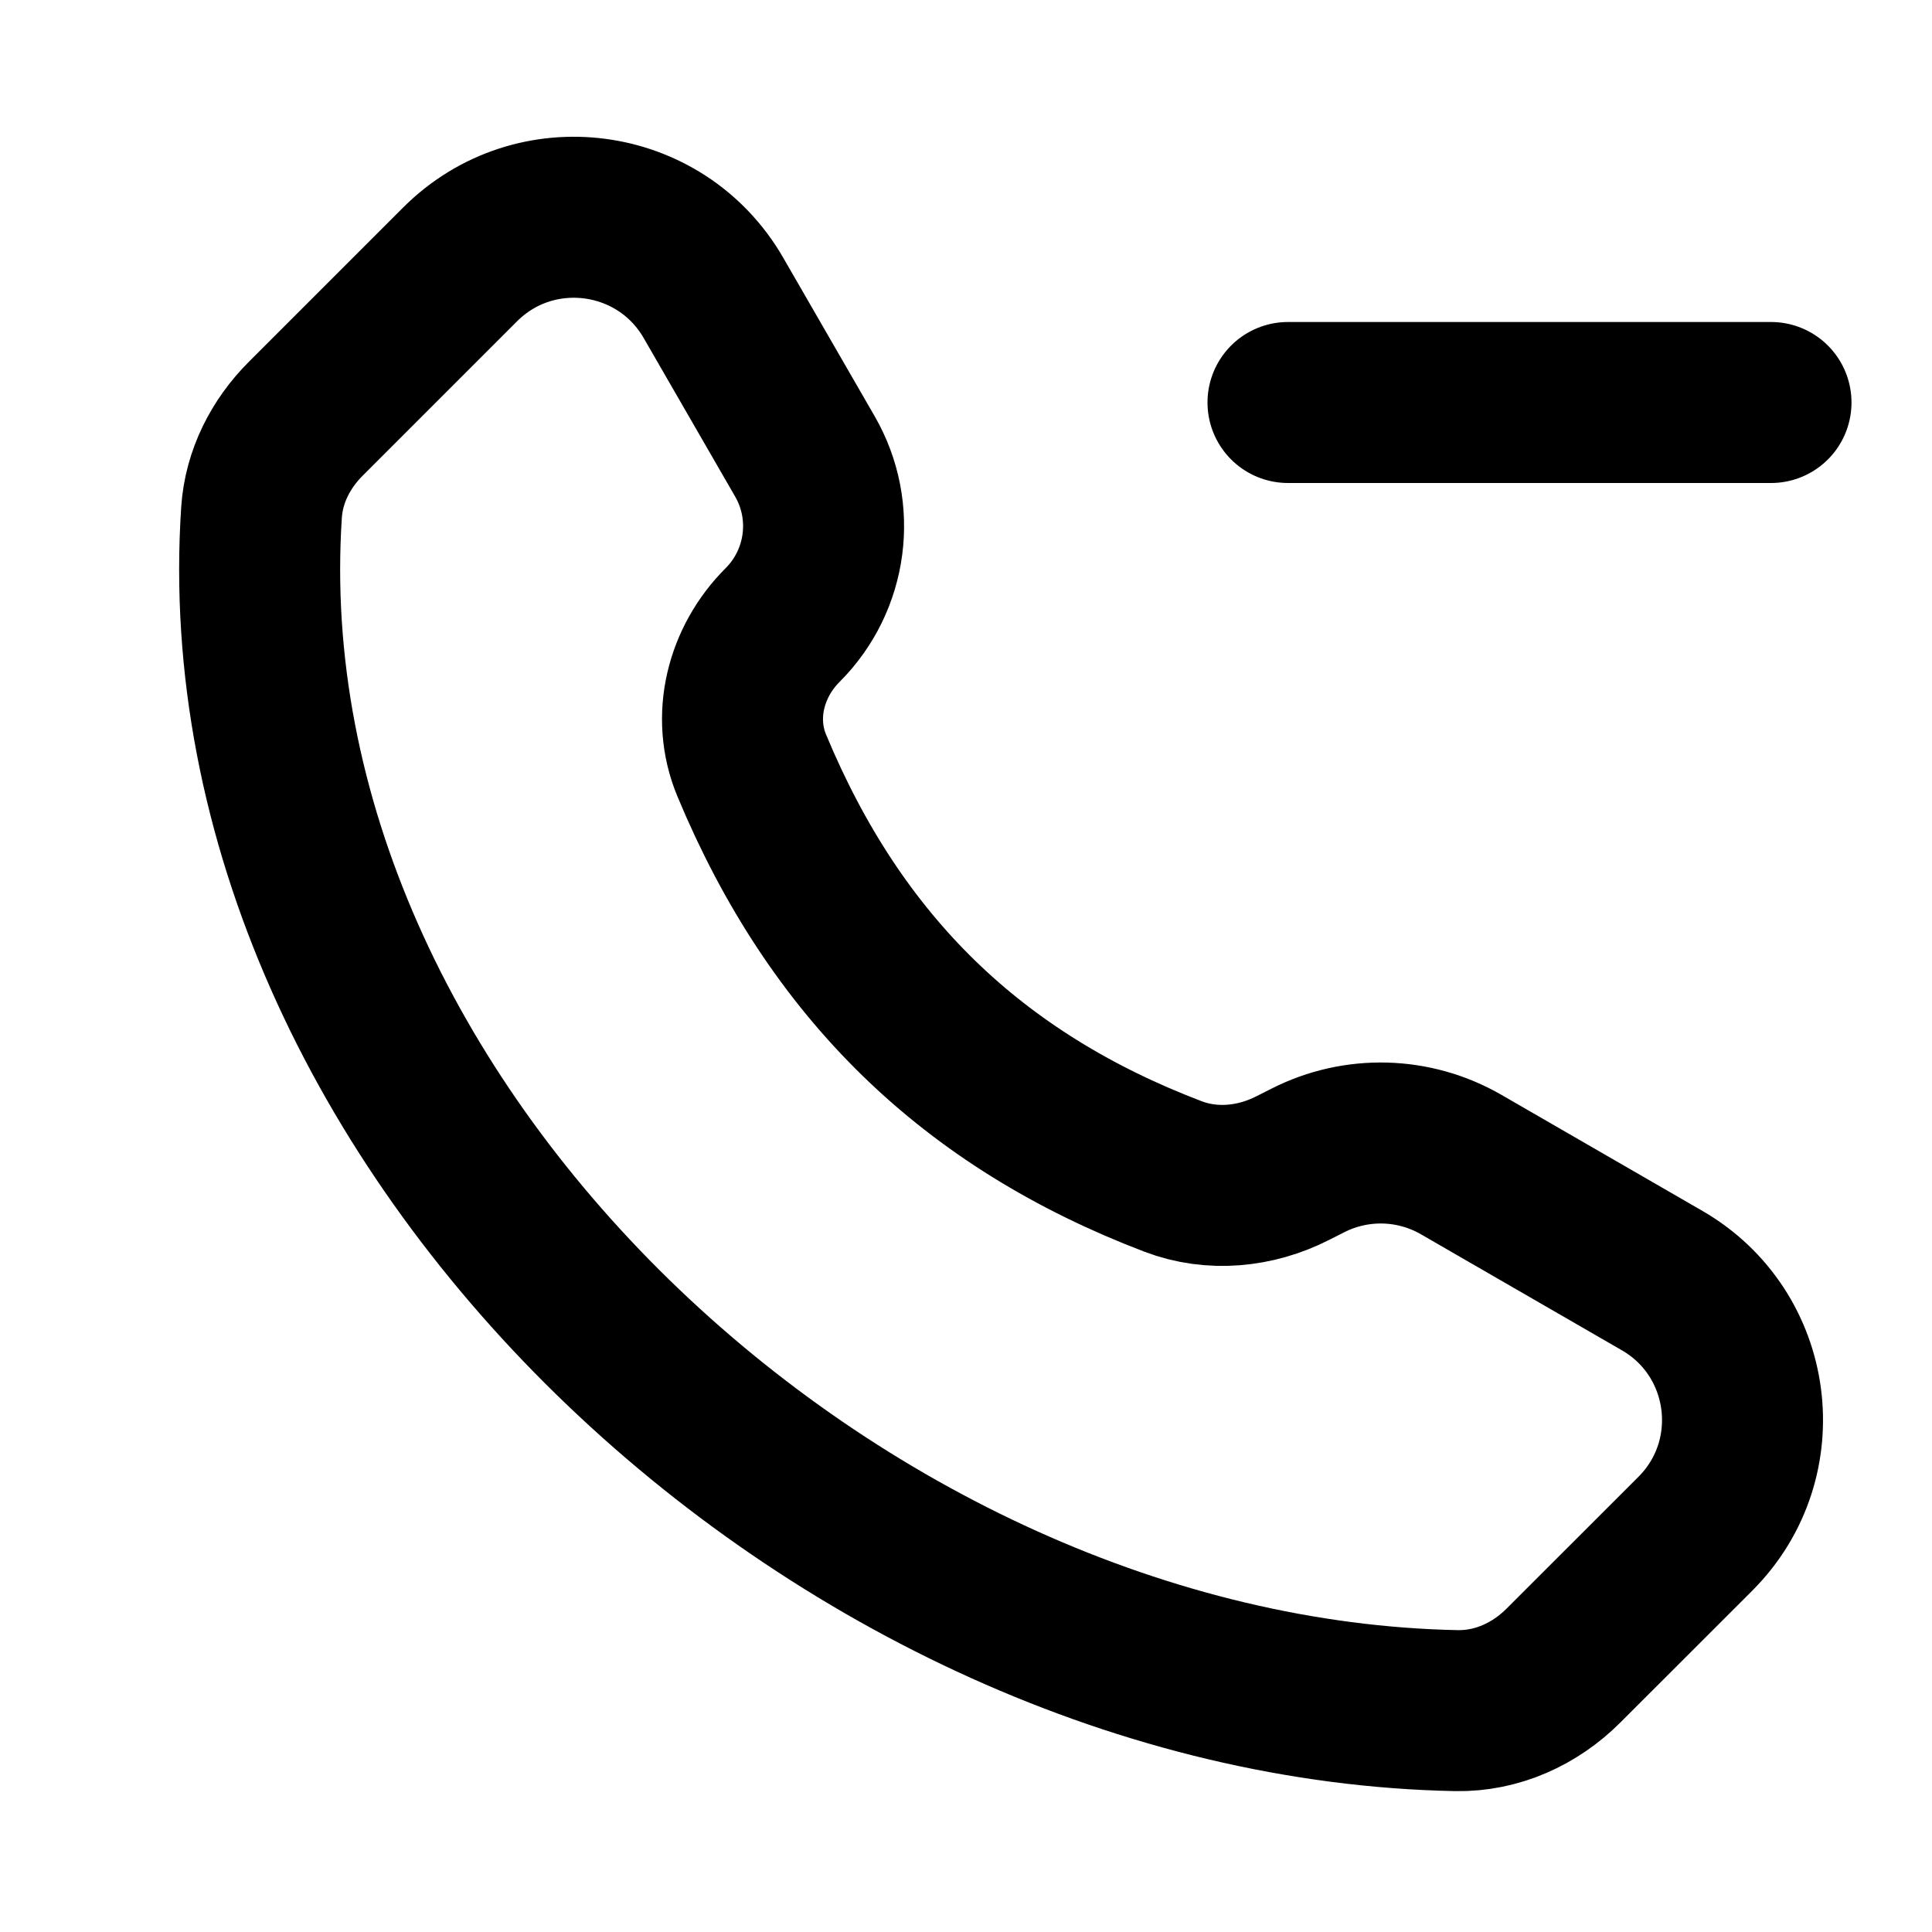
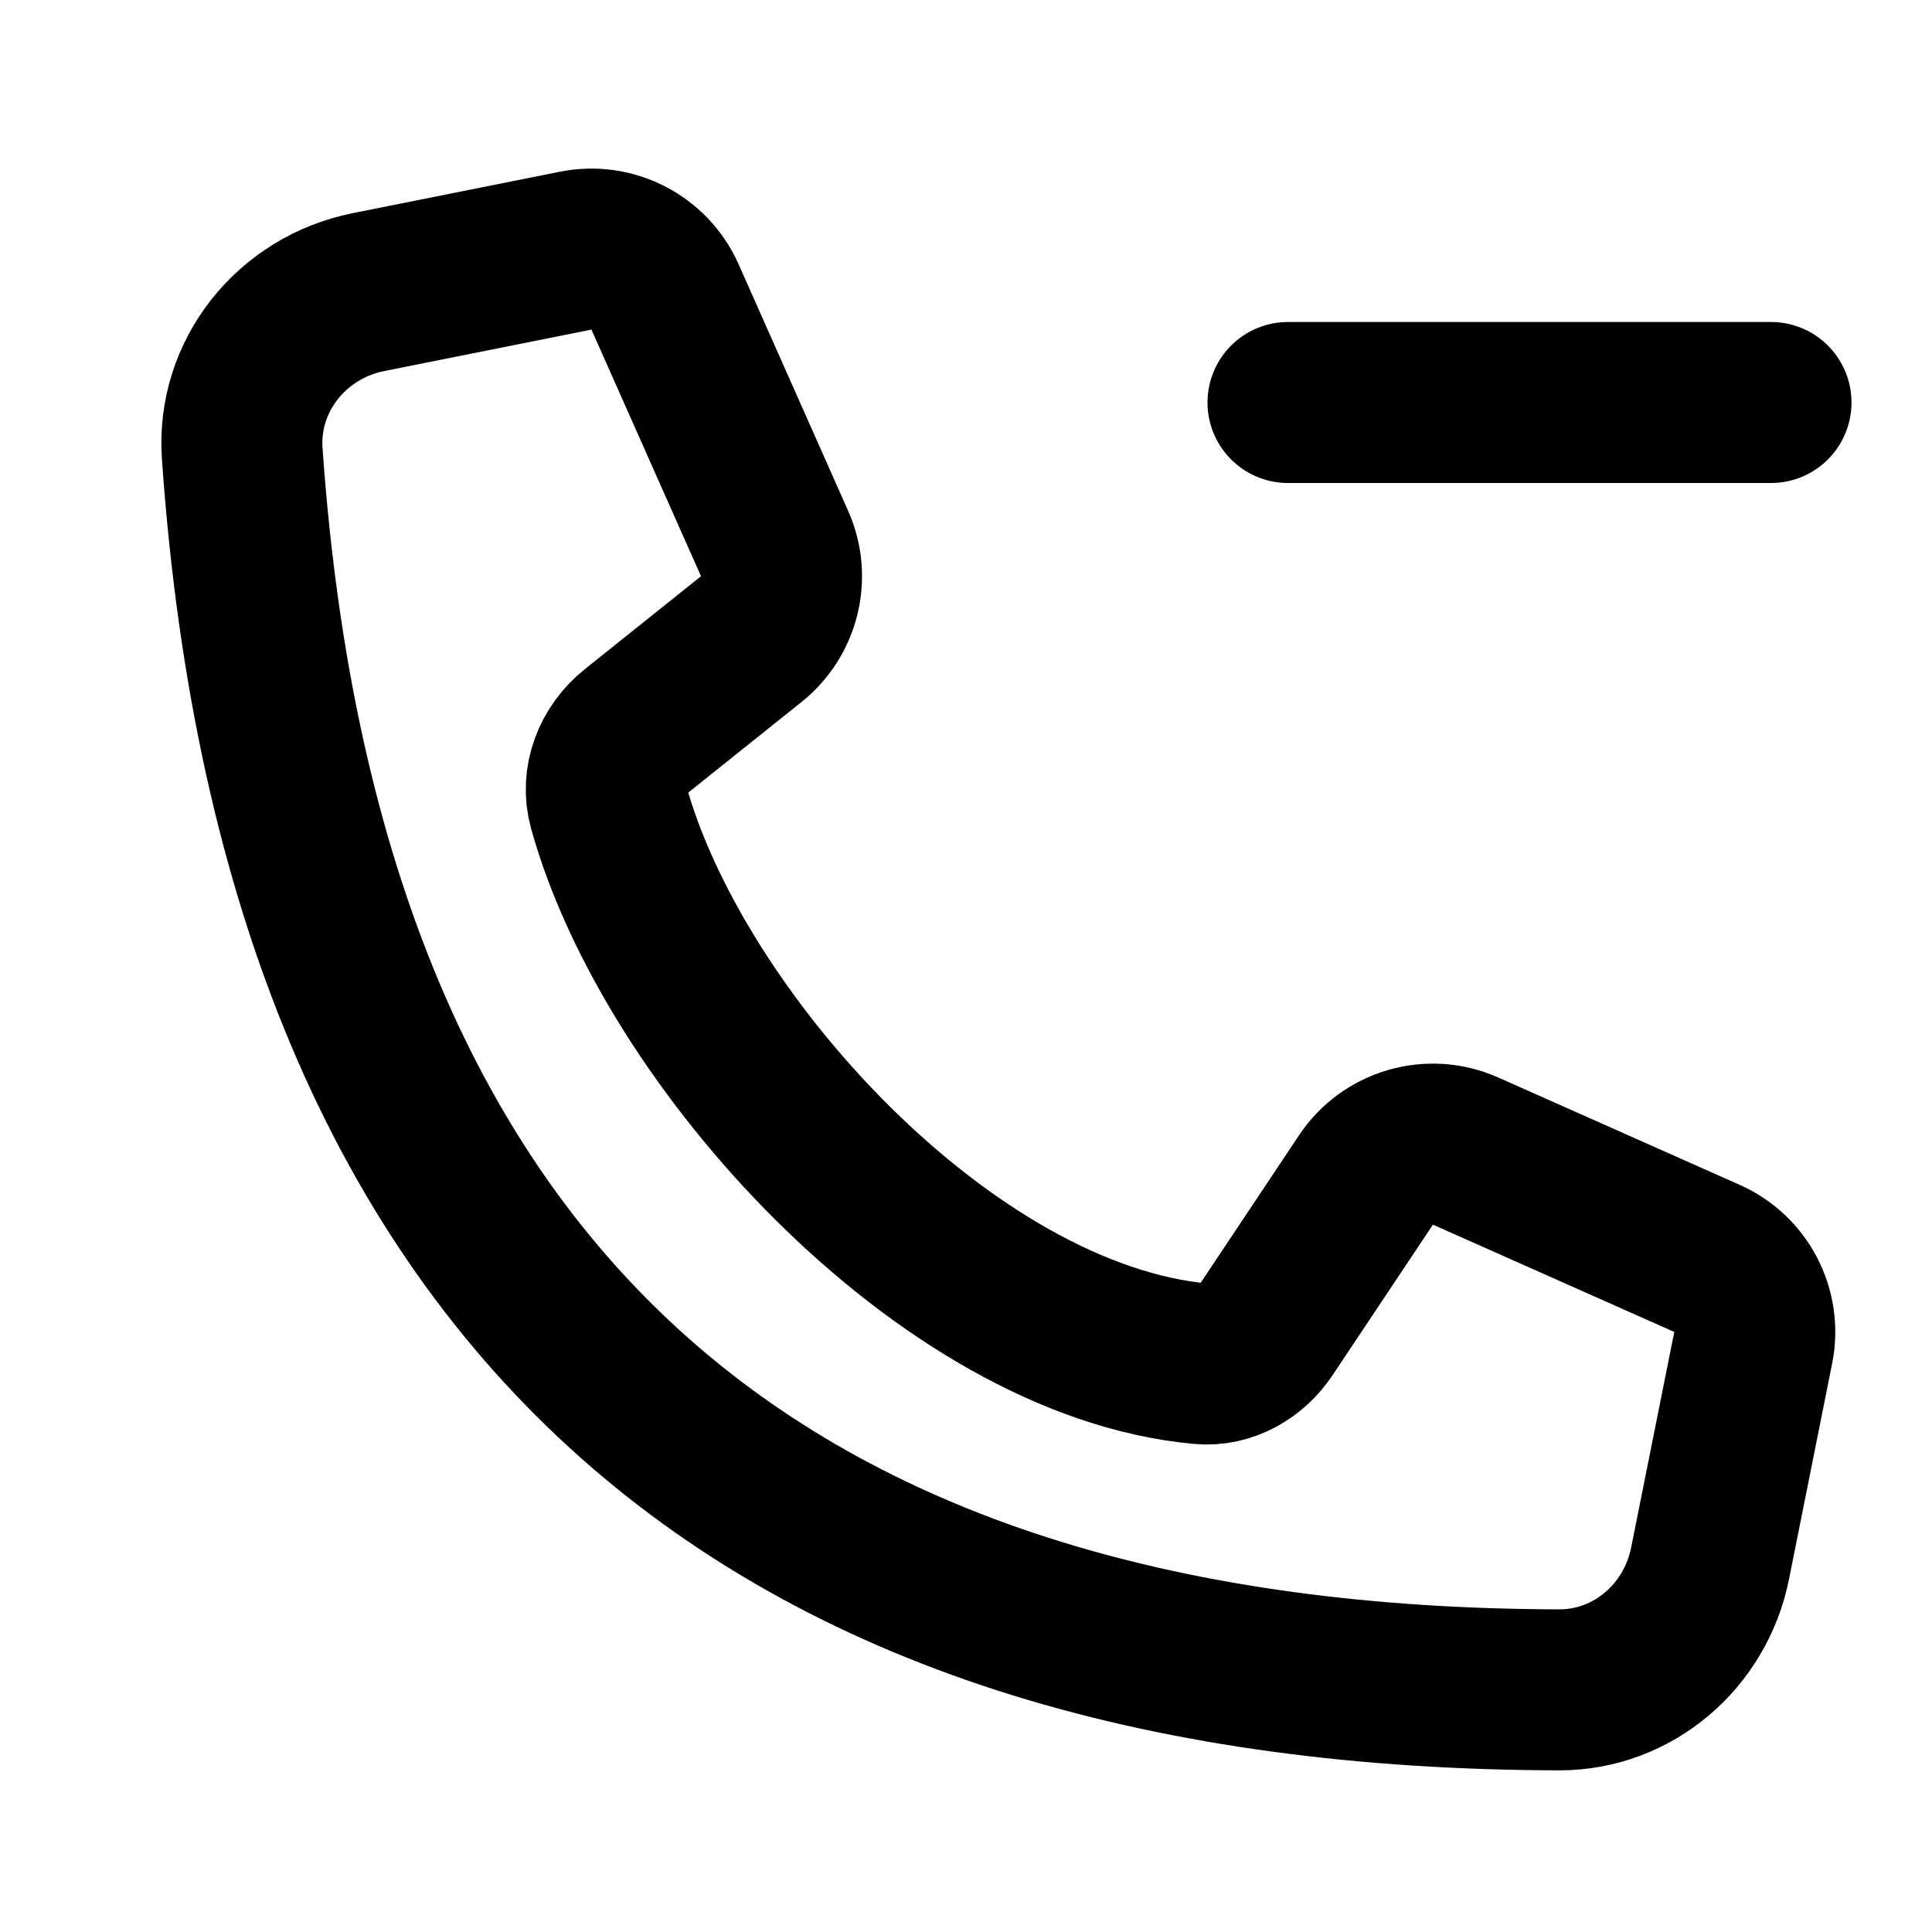
<svg xmlns="http://www.w3.org/2000/svg" width="24" height="24" viewBox="0 0 24 24" fill="none">
-   <path d="M19.422 20.69L21.06 19.053C21.99 18.123 21.785 16.564 20.646 15.907L18.152 14.467C17.567 14.129 16.851 14.109 16.248 14.415L16.056 14.512C15.595 14.746 15.057 14.799 14.573 14.615C12.08 13.665 10.382 12.018 9.338 9.508C9.088 8.907 9.262 8.223 9.723 7.763C10.278 7.207 10.391 6.348 9.998 5.668L8.862 3.699C8.204 2.56 6.645 2.355 5.715 3.285L3.797 5.203C3.485 5.515 3.279 5.921 3.249 6.361C2.744 13.984 10.436 21.102 18.094 21.25C18.595 21.259 19.069 21.044 19.422 20.69Z" stroke-width="2" stroke-linecap="round" stroke-linejoin="round" stroke="black" />
+   <path d="M8.261 3.688L9.622 6.752C9.807 7.167 9.688 7.655 9.333 7.939L7.89 9.093C7.609 9.318 7.465 9.678 7.561 10.025C8.36 12.913 11.748 16.65 14.921 16.941C15.243 16.97 15.542 16.797 15.722 16.528L16.968 14.659C17.238 14.253 17.761 14.101 18.206 14.299L21.204 15.632C21.632 15.822 21.871 16.283 21.779 16.742L21.243 19.422C21.062 20.324 20.287 20.994 19.368 20.992C9.778 20.969 3.764 16.449 3.009 5.633C2.942 4.667 3.626 3.819 4.576 3.629L7.151 3.114C7.61 3.022 8.071 3.261 8.261 3.688Z" stroke-width="2" stroke="black" />
  <path d="M16 5H22" stroke-width="2" stroke-linecap="round" stroke-linejoin="round" stroke="black" />
</svg>
